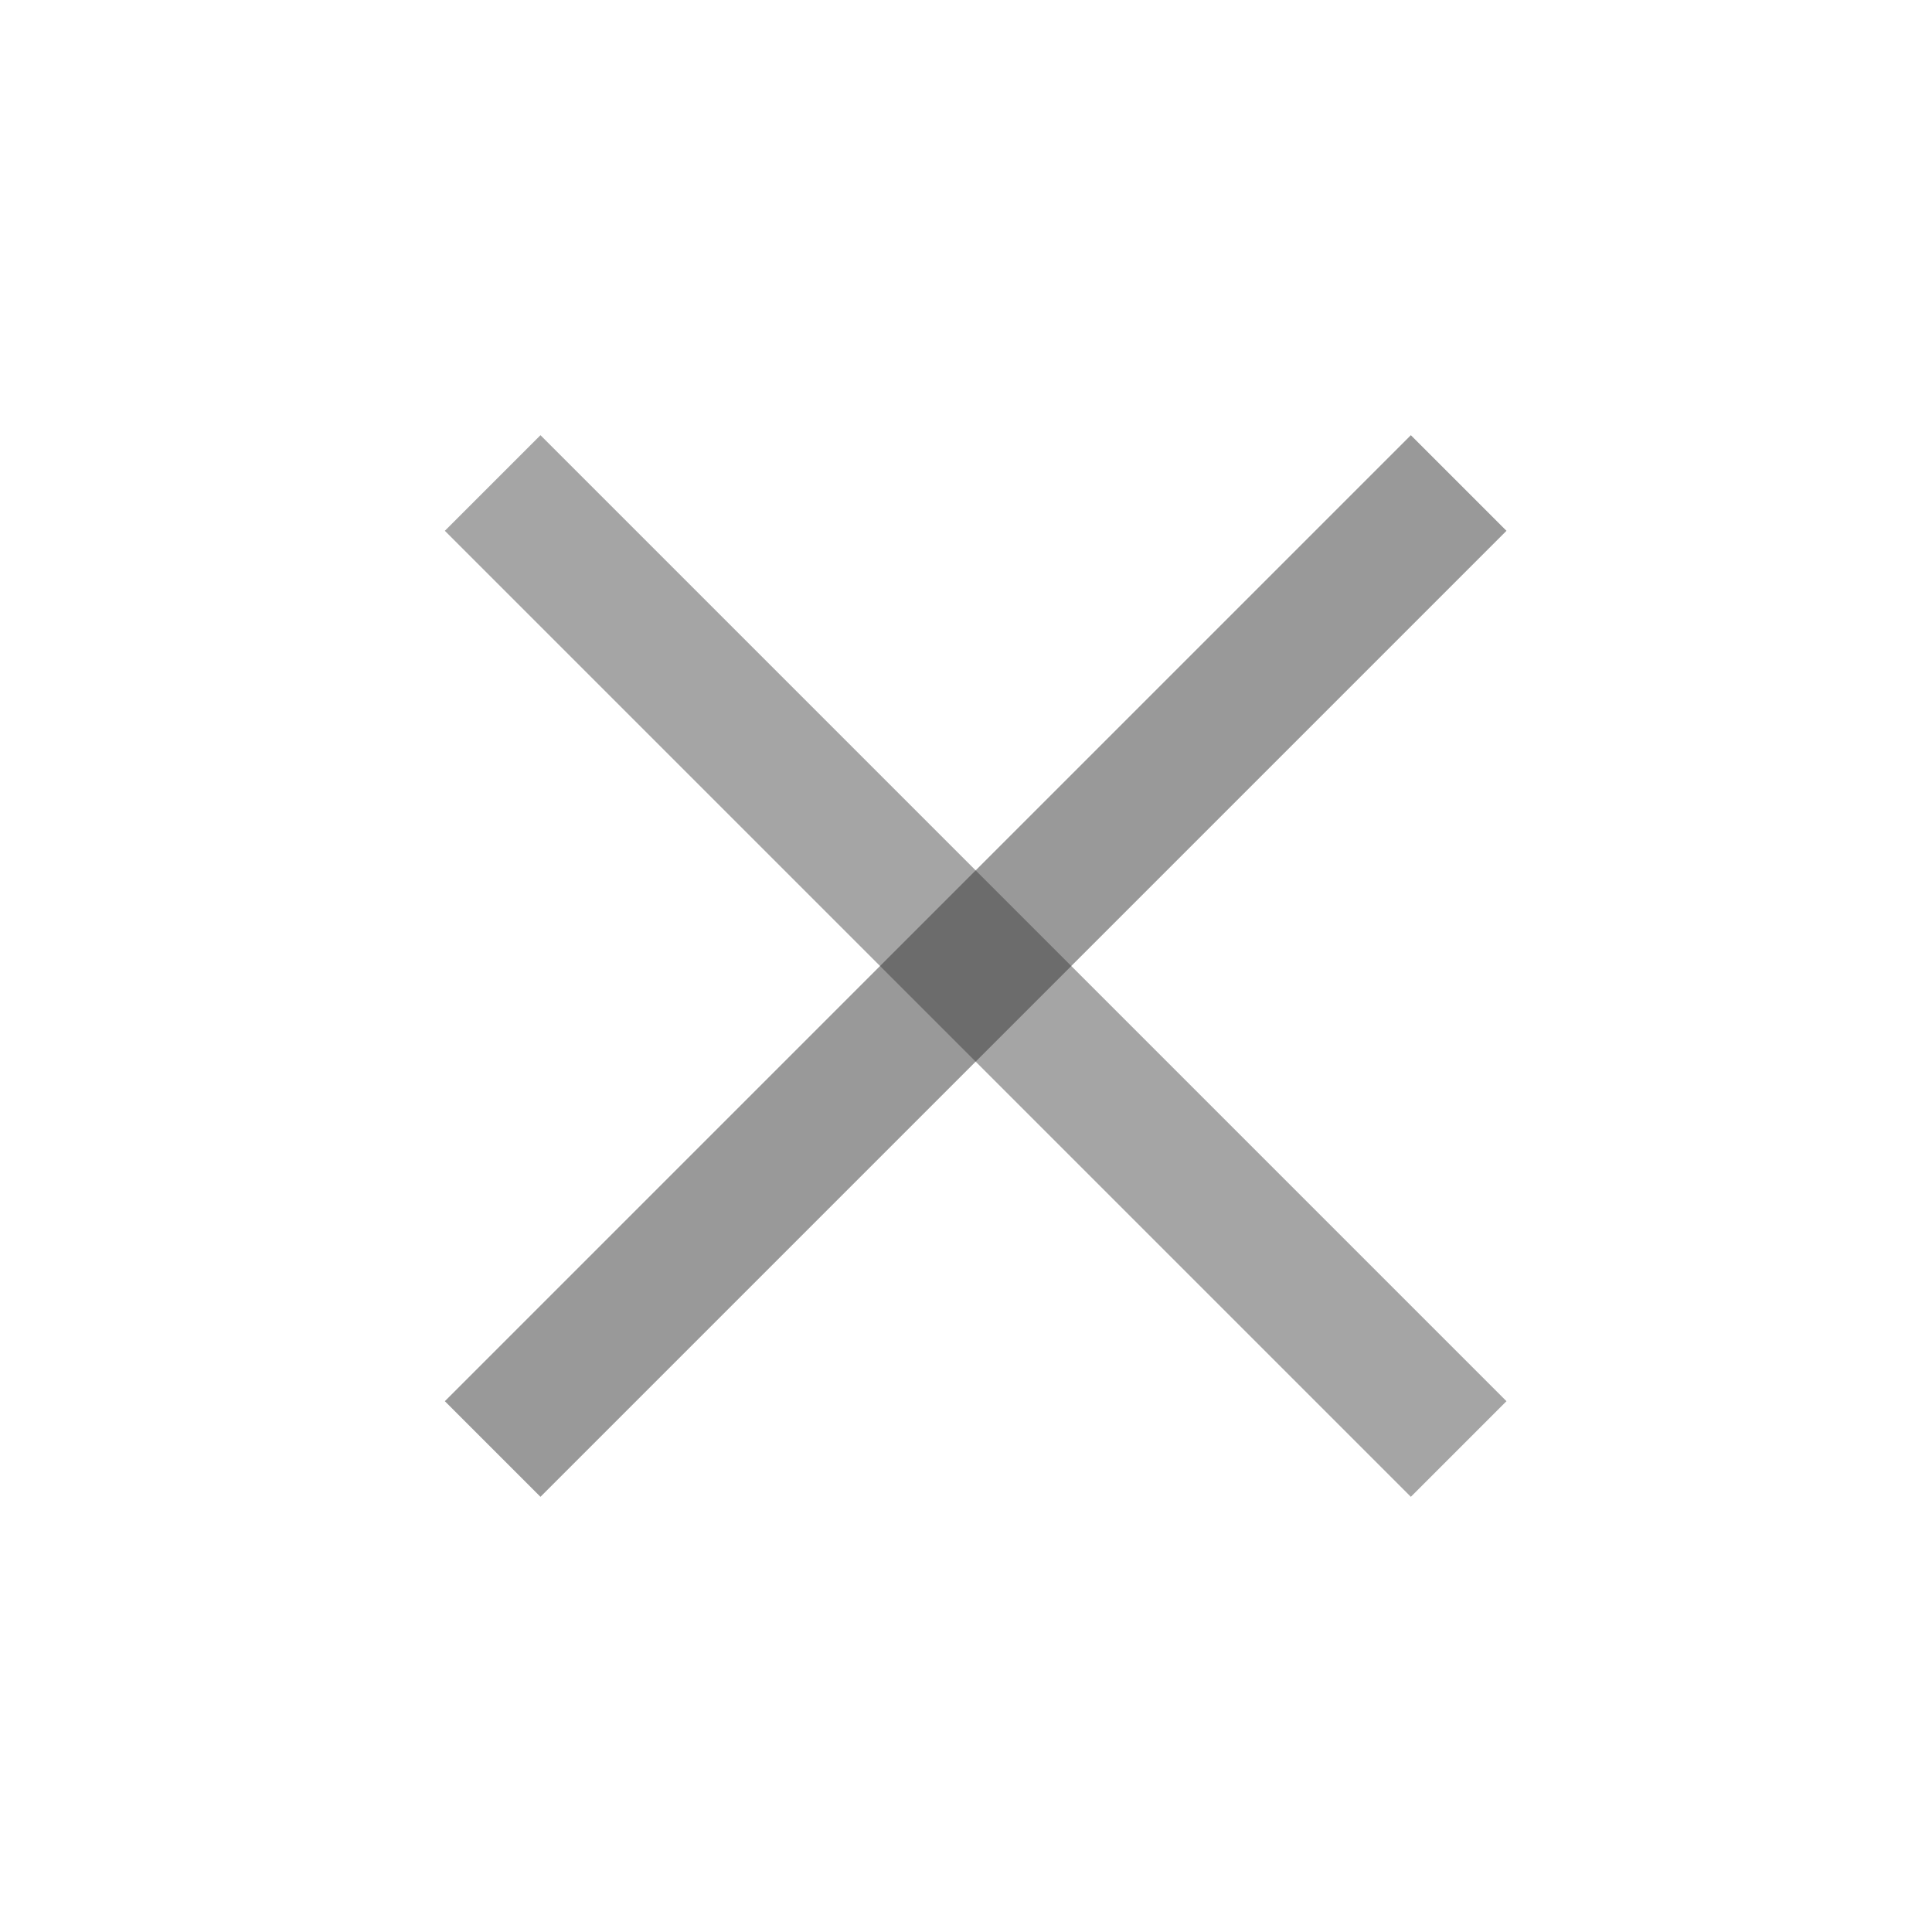
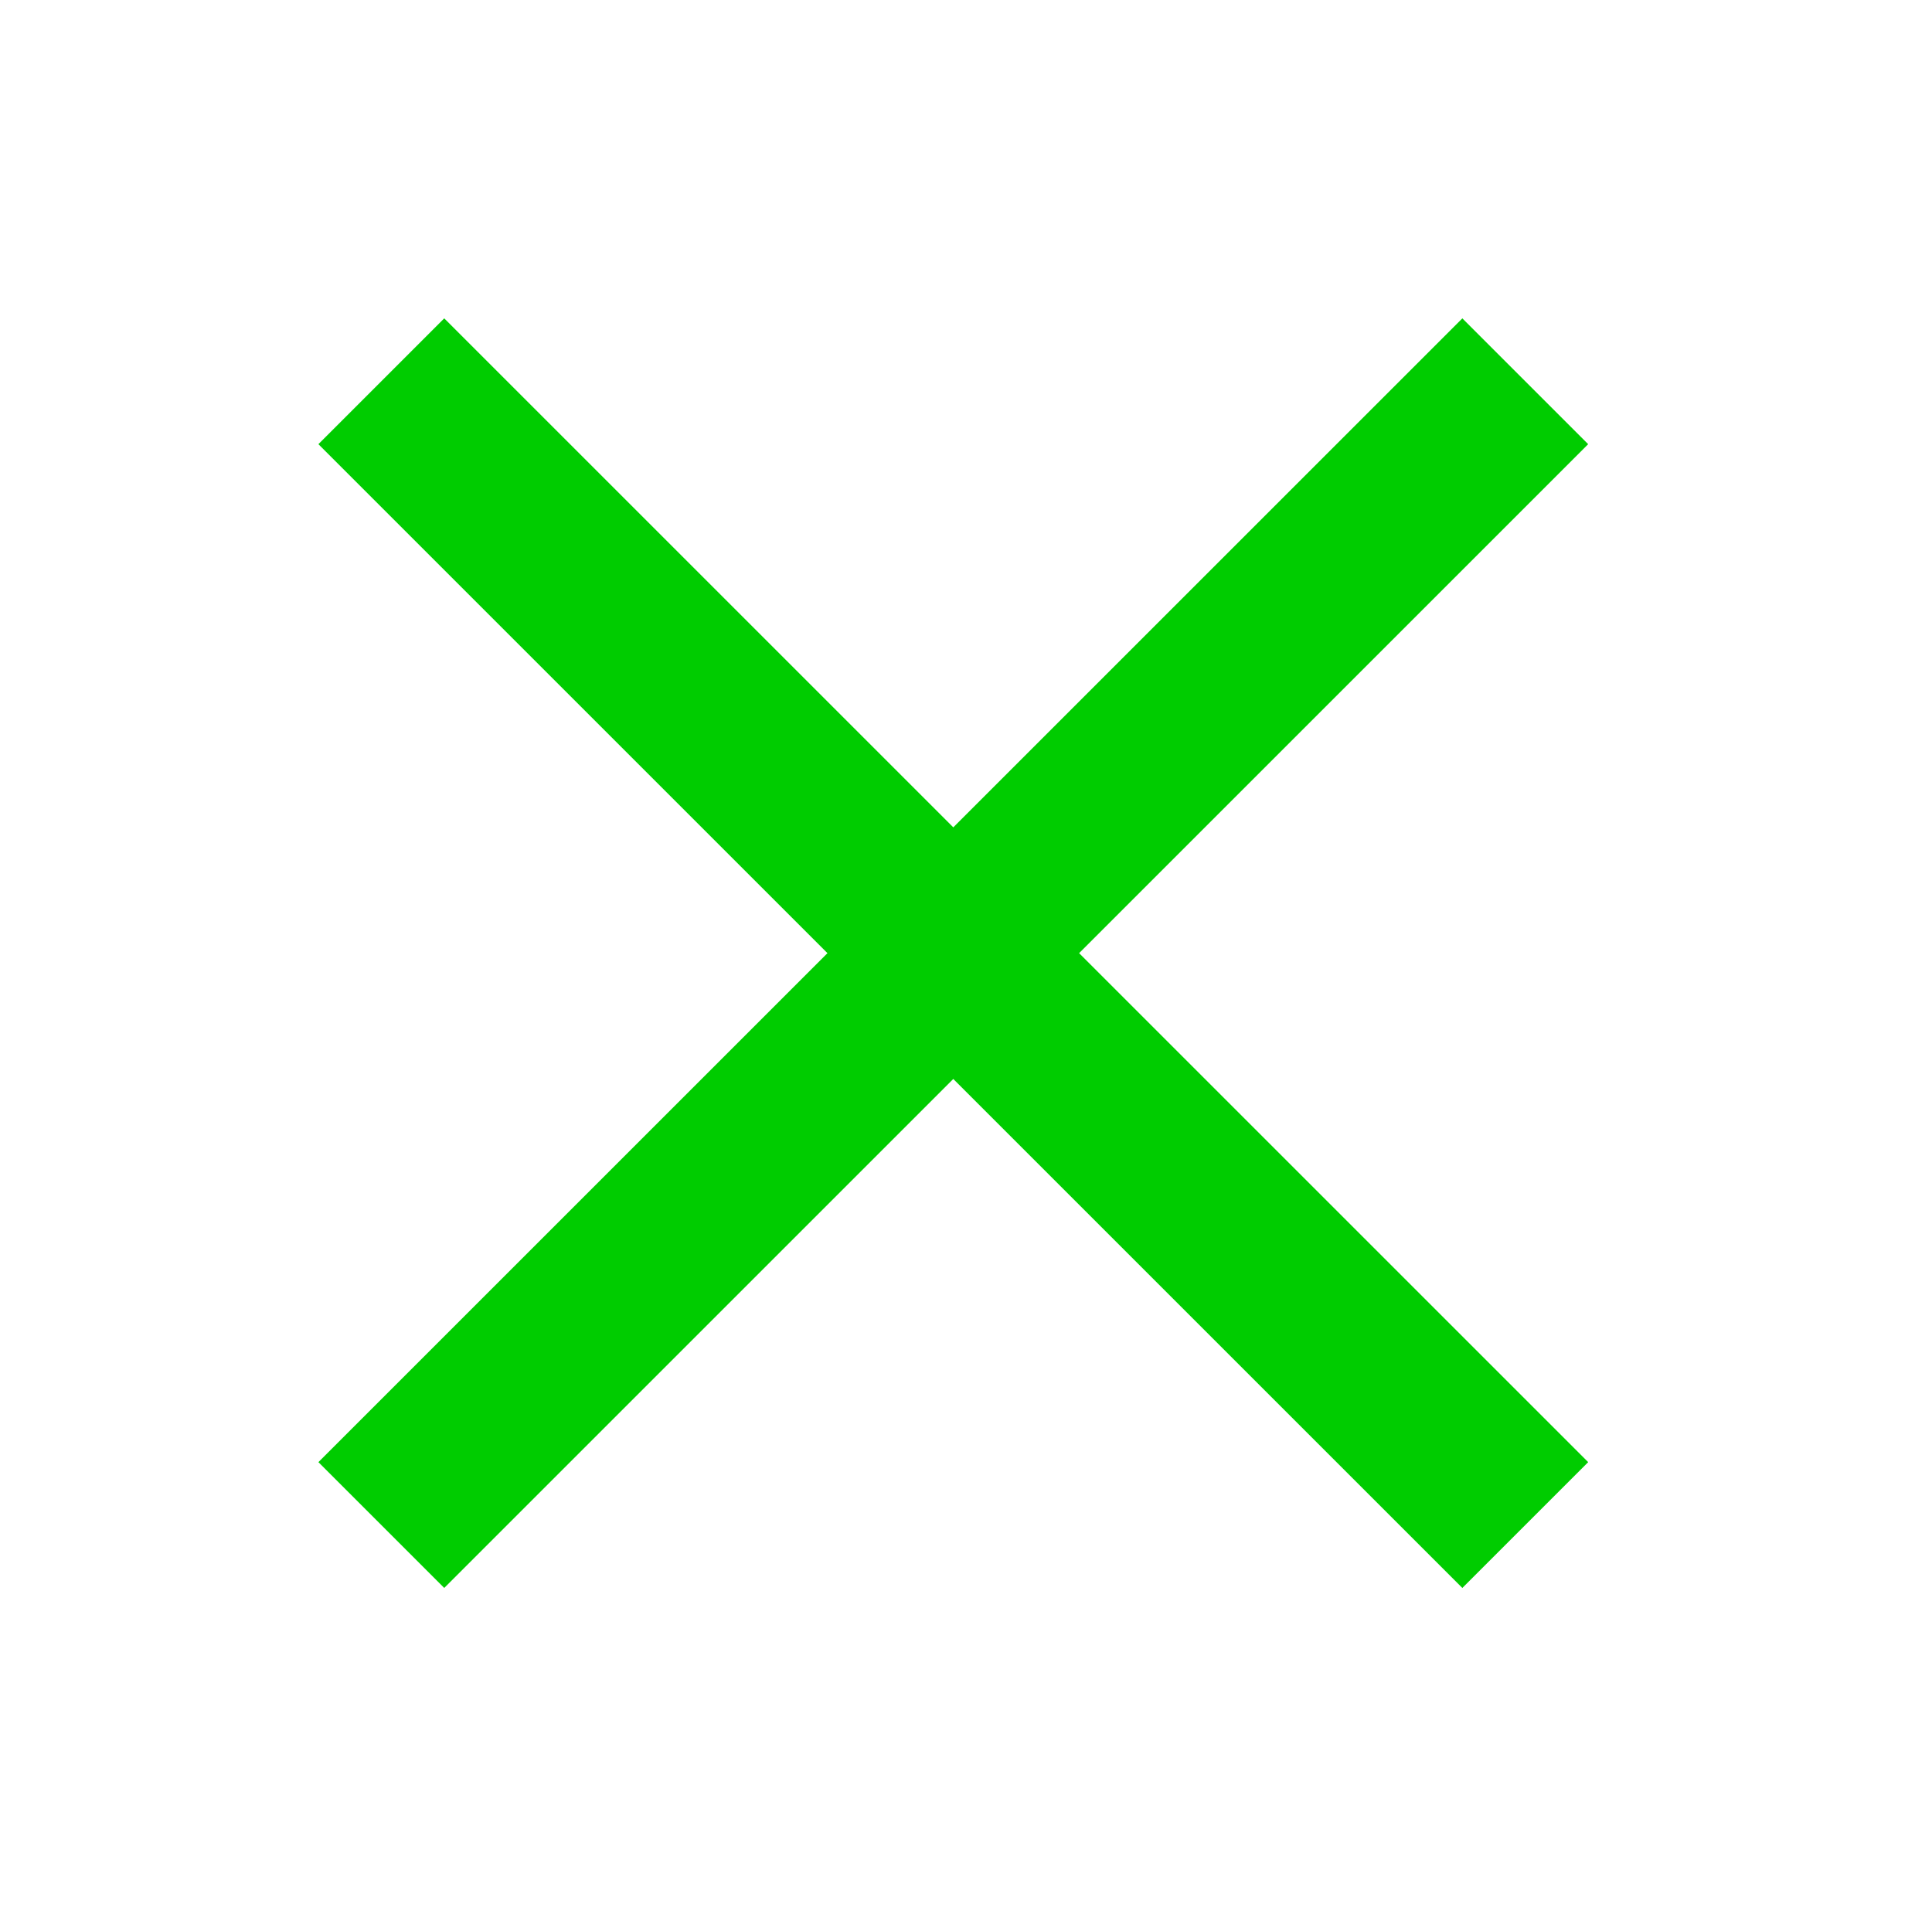
- <svg xmlns="http://www.w3.org/2000/svg" width="100" height="100">
+ <svg xmlns="http://www.w3.org/2000/svg" width="76" height="75">
  <g>
-     <path opacity="0.5" id="svg_3" d="m25.5,25l50,50l-50,-50z" stroke-width="7" stroke="#4c4c4c" fill="none" />
-     <path opacity="0.5" id="svg_4" d="m75.5,25l-50,50" stroke-width="7" stroke="#333333" fill="none" />
+     <line x1="15" y1="15" x2="60" y2="60" stroke="#00cc00" stroke-width="7" />
+     <line x1="60" y1="15" x2="15" y2="60" stroke="#00cc00" stroke-width="7" />
  </g>
</svg>
